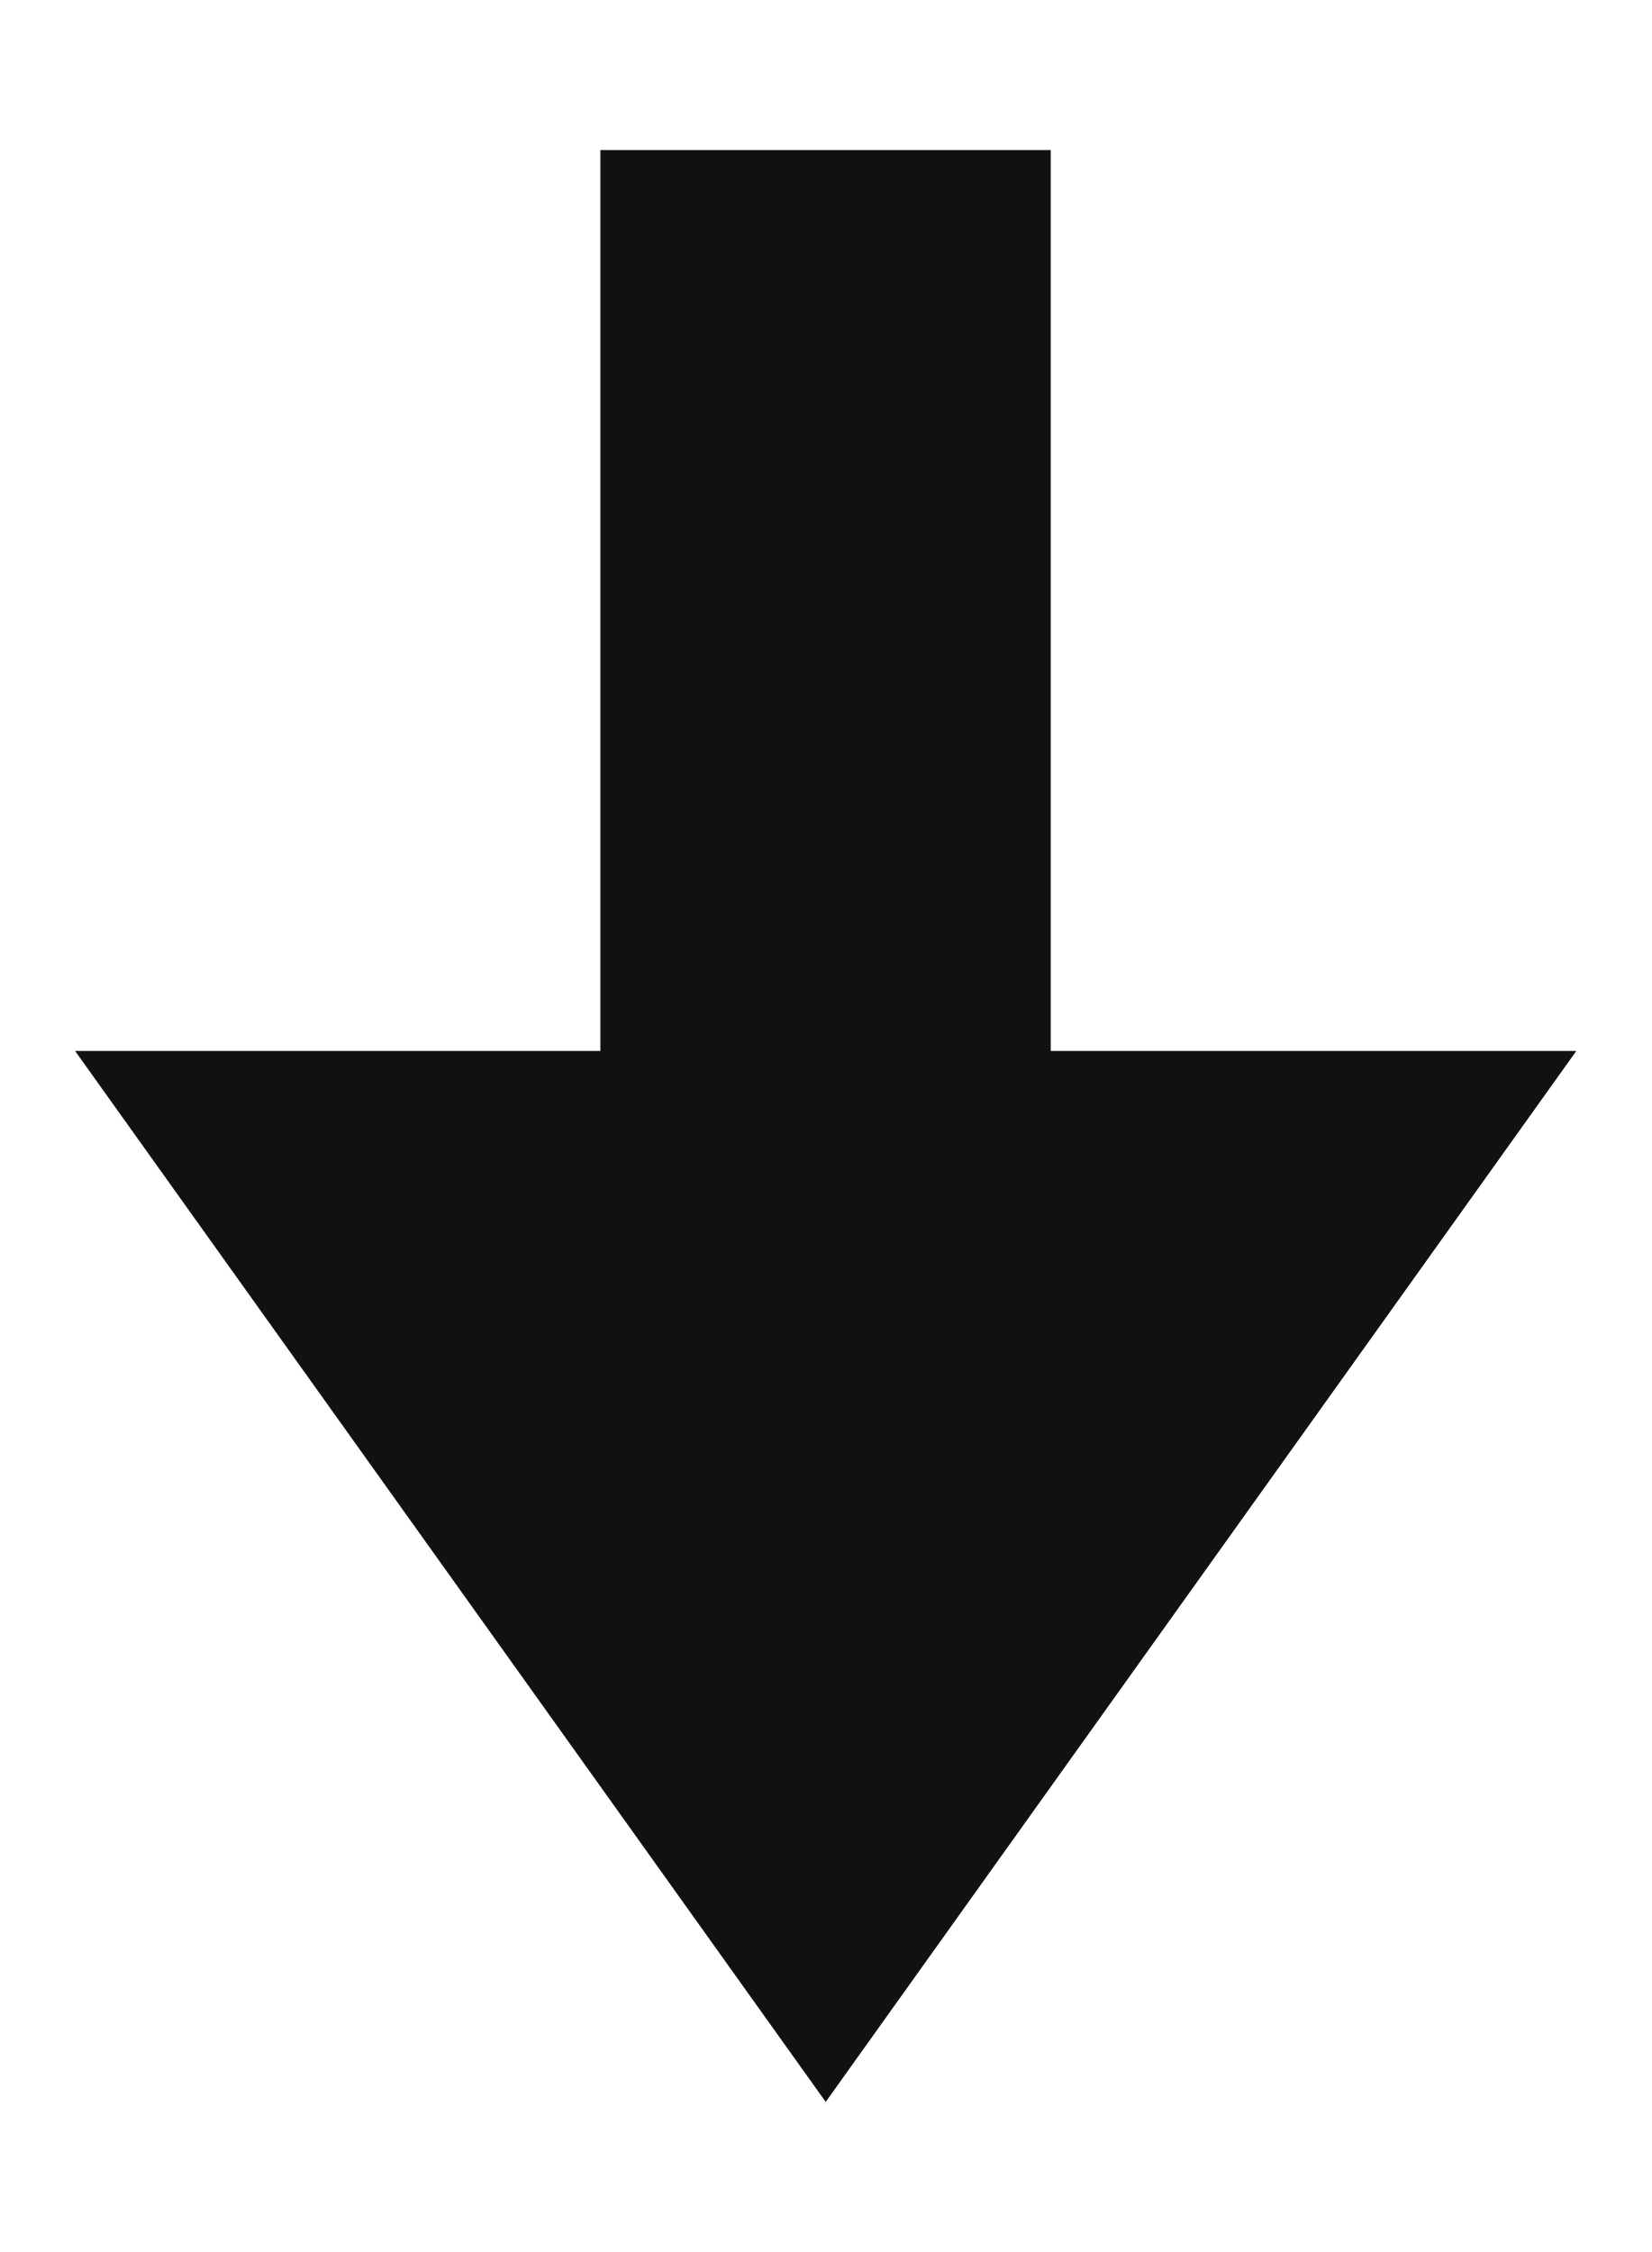
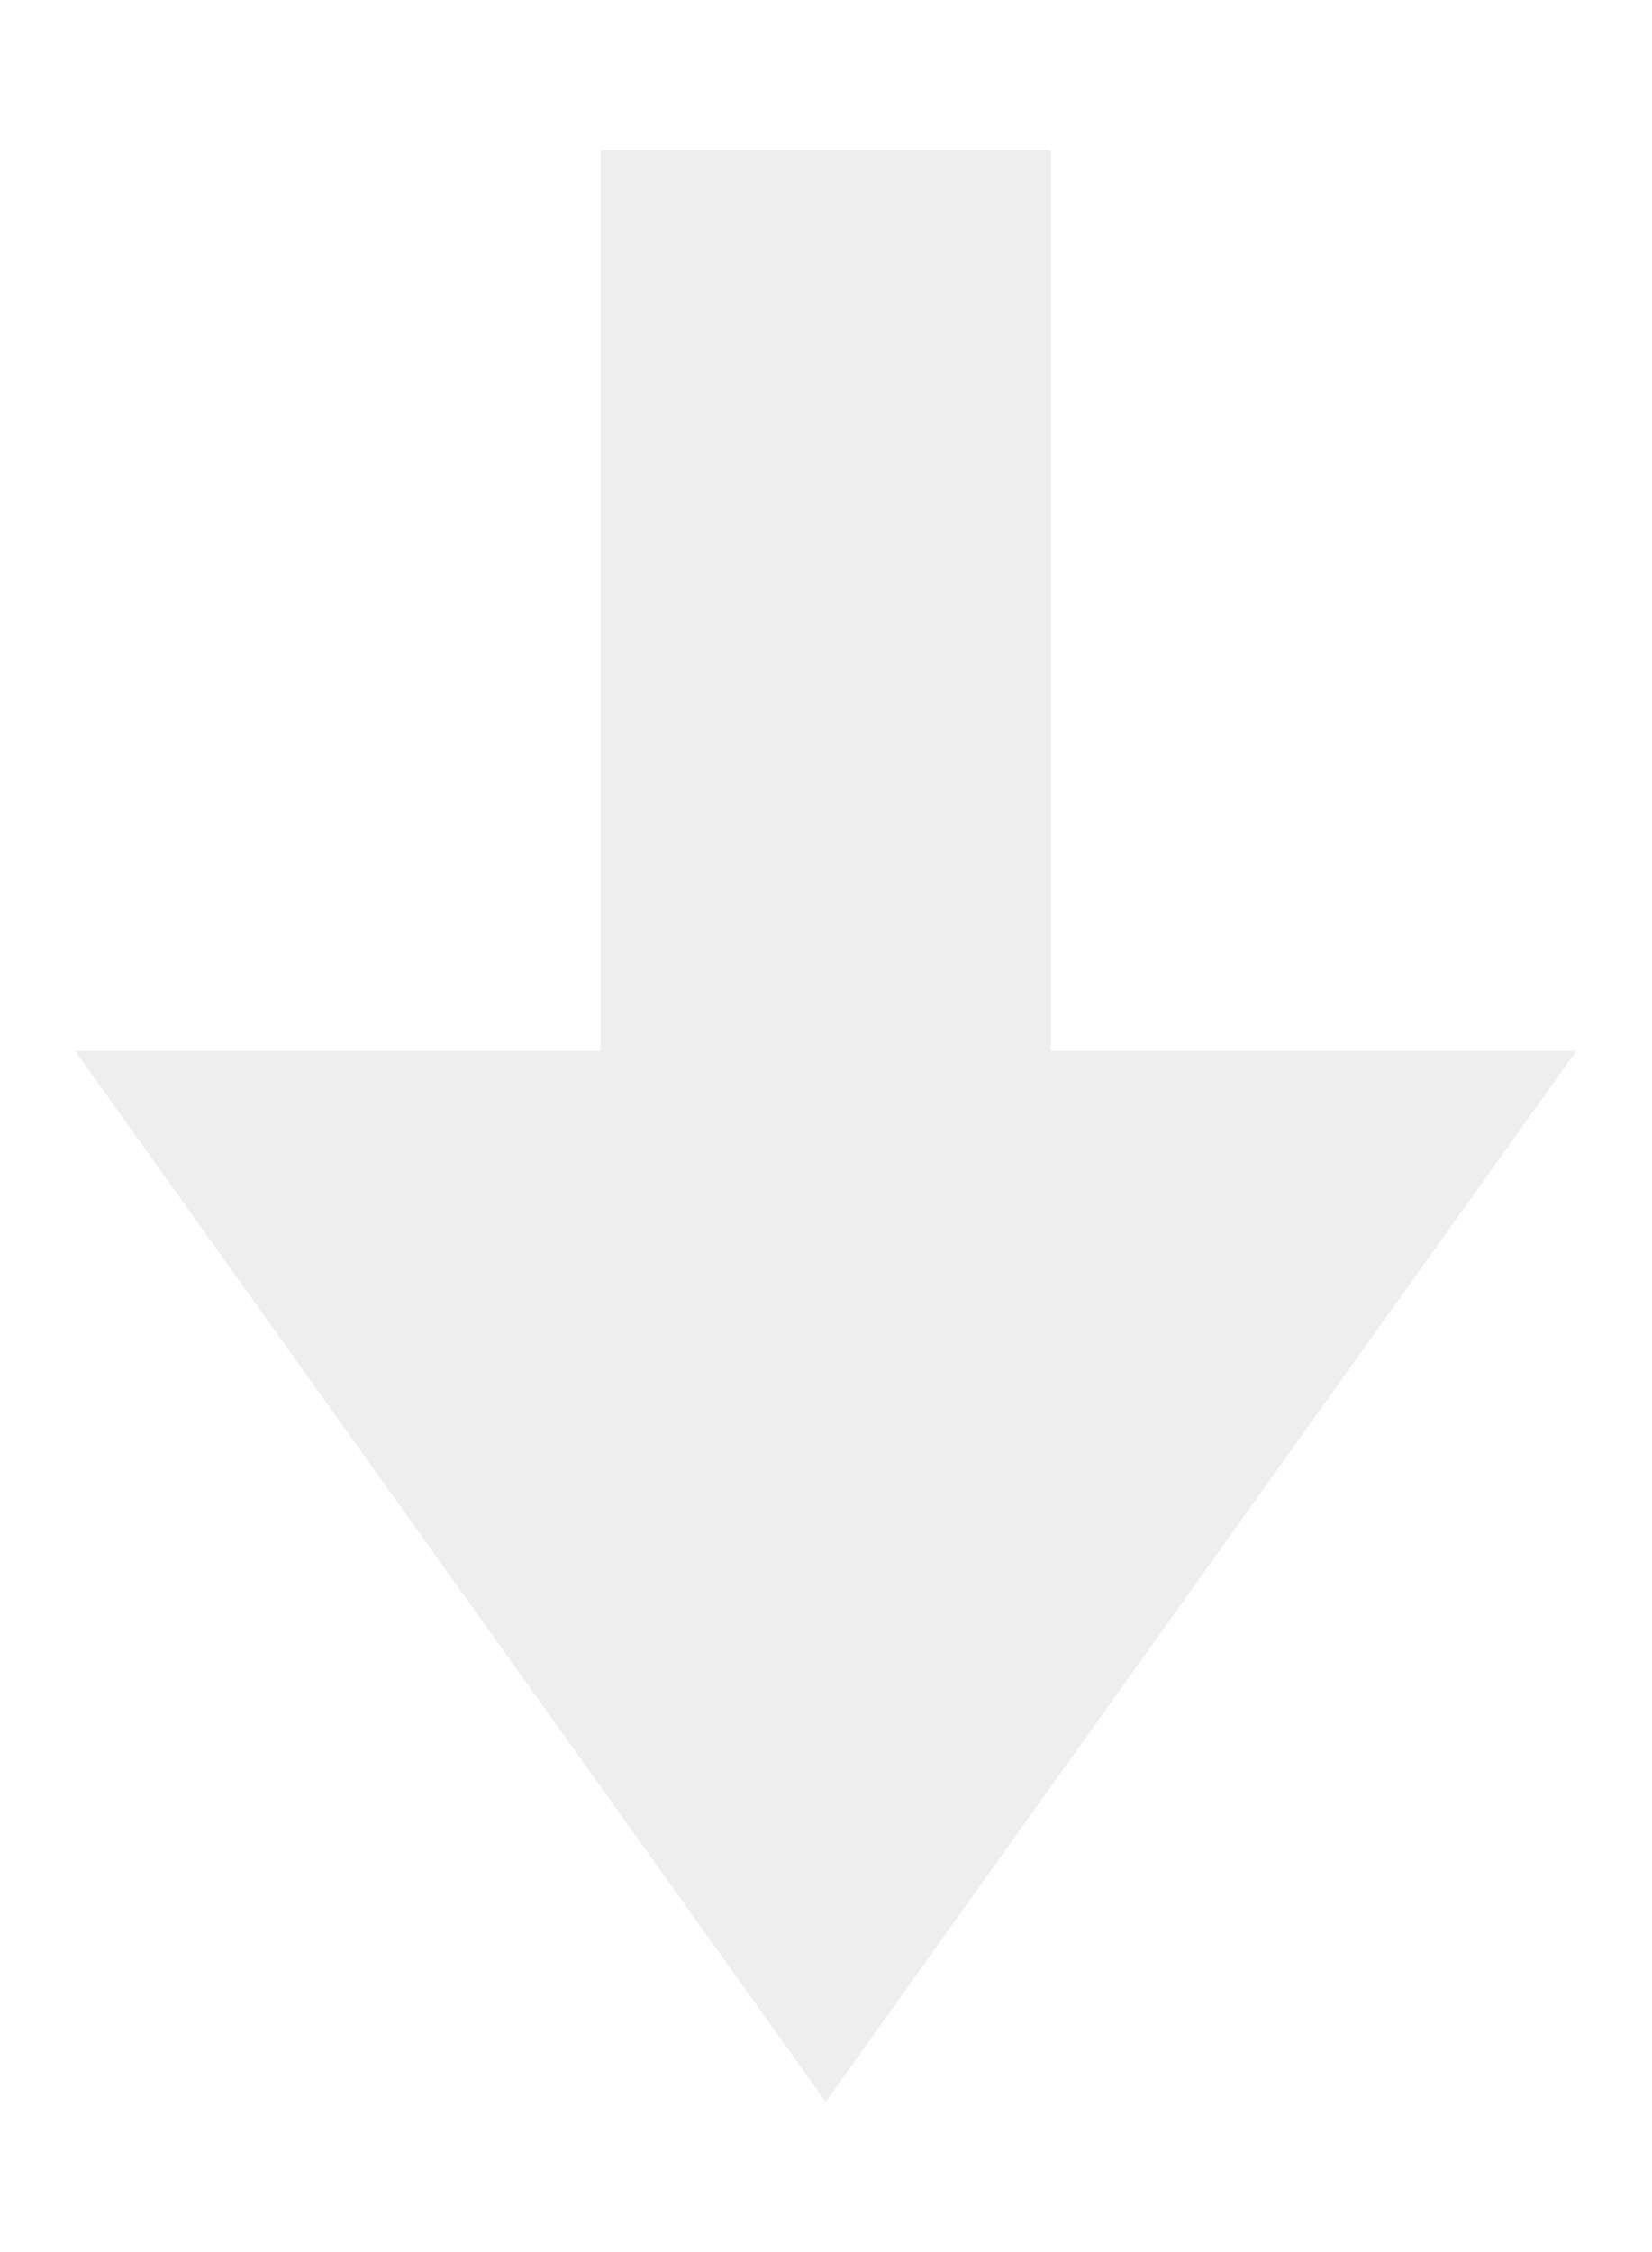
<svg xmlns="http://www.w3.org/2000/svg" width="22" height="30" viewBox="0 0 22 30">
-   <path fill="#111" d="M120 57.953V0H62.047z" transform="matrix(-.17255 .24158 -.17255 -.24158 31.706 -.989)" />
-   <path fill="#111" d="M-13.798-23.531h6v20h-6z" transform="rotate(180 .1 -.766)" />
+   <g fill="#eee">
+     <path d="M120 57.953V0H62.047z" transform="matrix(-.17255 .24158 -.17255 -.24158 31.706 -.989)" />
+     <path d="M-13.798-23.531h6v20h-6z" transform="matrix(-1 0 0 -1 .202 -1.531)" />
+   </g>
</svg>
